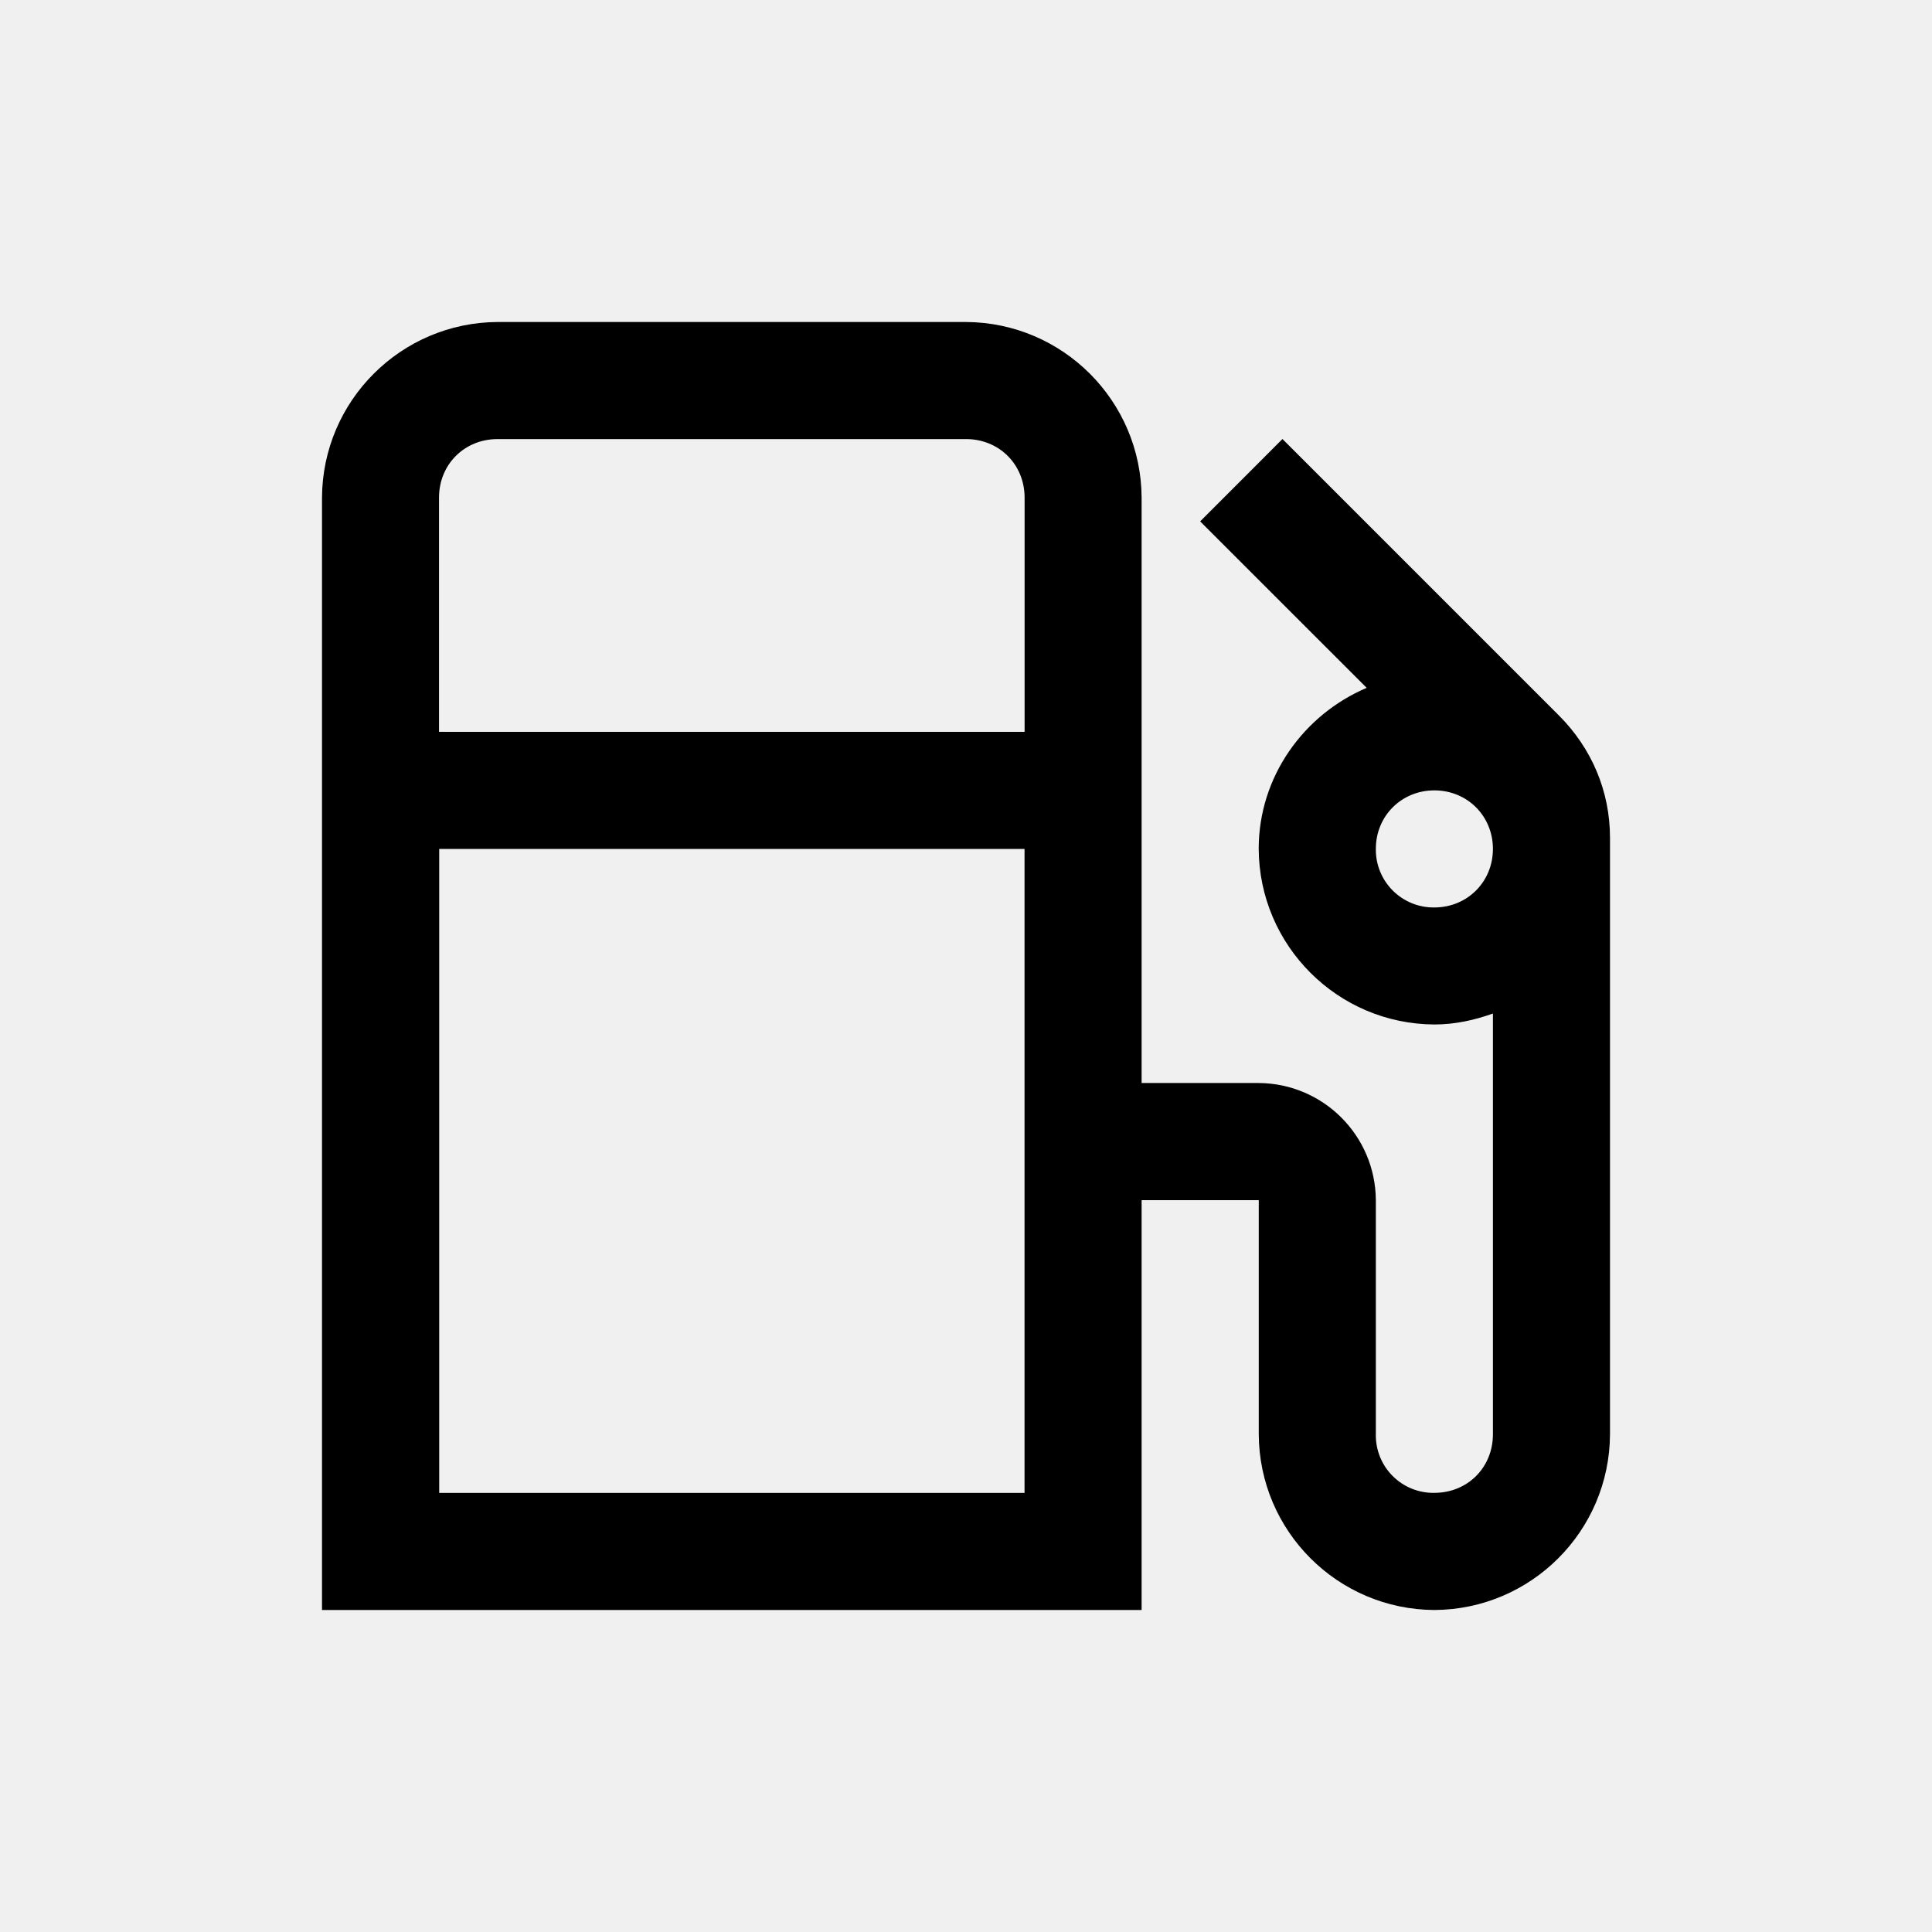
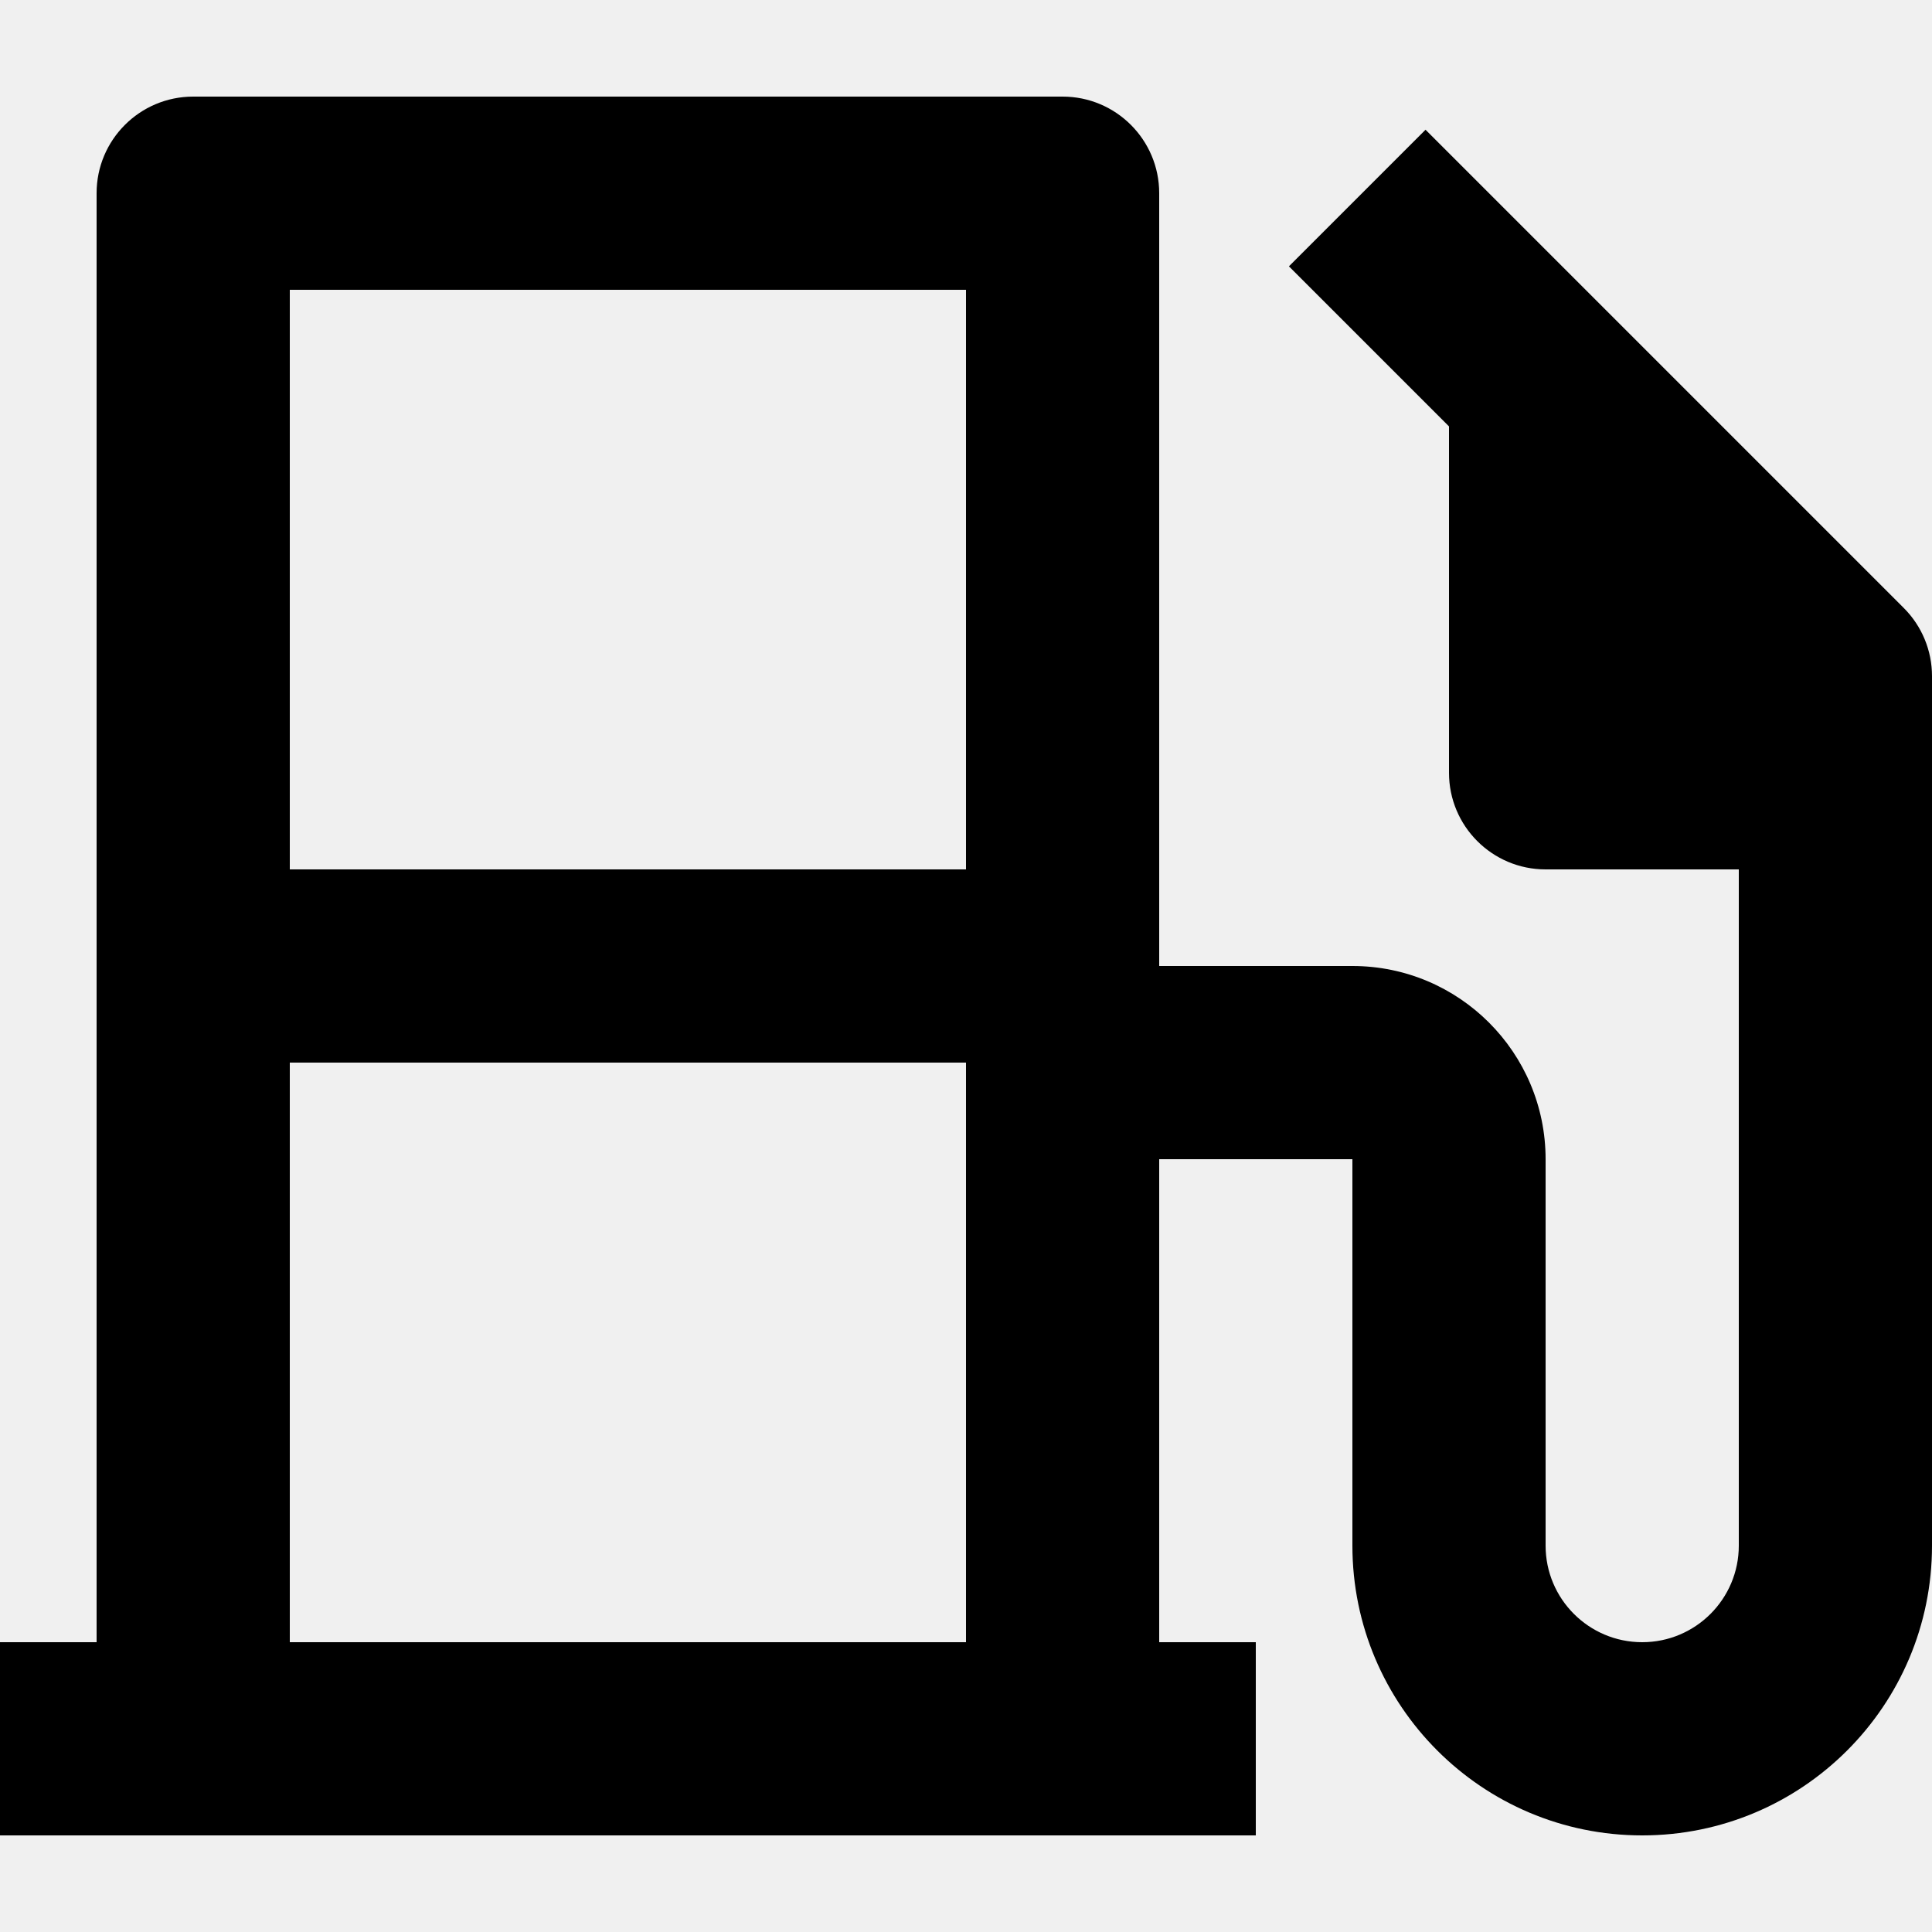
- <svg xmlns="http://www.w3.org/2000/svg" viewBox="0 0 30 30" fill="none">
-   <path d="M7.727 5A2.742 2.742 0 0 0 5 7.727V25h12.727v-6.364h1.819v3.637A2.742 2.742 0 0 0 22.273 25 2.742 2.742 0 0 0 25 22.273V13.01c0-.724-.284-1.392-.796-1.903l-4.29-4.29-1.278 1.279 2.586 2.585c-.977.415-1.677 1.378-1.677 2.5a2.742 2.742 0 0 0 2.728 2.727c.32 0 .621-.067.909-.17v6.534c0 .515-.394.909-.91.909a.893.893 0 0 1-.908-.91v-3.636a1.83 1.83 0 0 0-1.819-1.818h-1.818v-9.09A2.742 2.742 0 0 0 15 5H7.727Zm0 1.818H15c.515 0 .91.394.91.91v3.636H6.817V7.727c0-.515.394-.909.91-.909Zm14.546 5.455c.511 0 .909.398.909.909s-.398.909-.91.909a.897.897 0 0 1-.908-.91c0-.51.397-.908.909-.908Zm-15.455.909h9.091v10H6.82v-10Z" fill="currentColor" />
+ <svg xmlns="http://www.w3.org/2000/svg" viewBox="0 0 20 20" fill="none">
+   <g clip-path="url(#gas_svg__a)">
+     <path d="M12 17h1v2H0v-2h1V2a1 1 0 0 1 1-1h9a1 1 0 0 1 1 1v8h2a2 2 0 0 1 2 2v4a1 1 0 0 0 2 0V9h-2a1 1 0 0 1-1-1V4.414l-1.657-1.657 1.414-1.414 4.95 4.95A.996.996 0 0 1 20 7v9a3 3 0 0 1-6 0v-4h-2v5Zm-9 0h7v-6H3v6ZM3 3v6h7V3H3Z" fill="currentColor" />
+   </g>
+   <defs>
+     <clipPath id="gas_svg__a">
+       <path fill="#fff" d="M0 0h20v20H0z" />
+     </clipPath>
+   </defs>
</svg>
